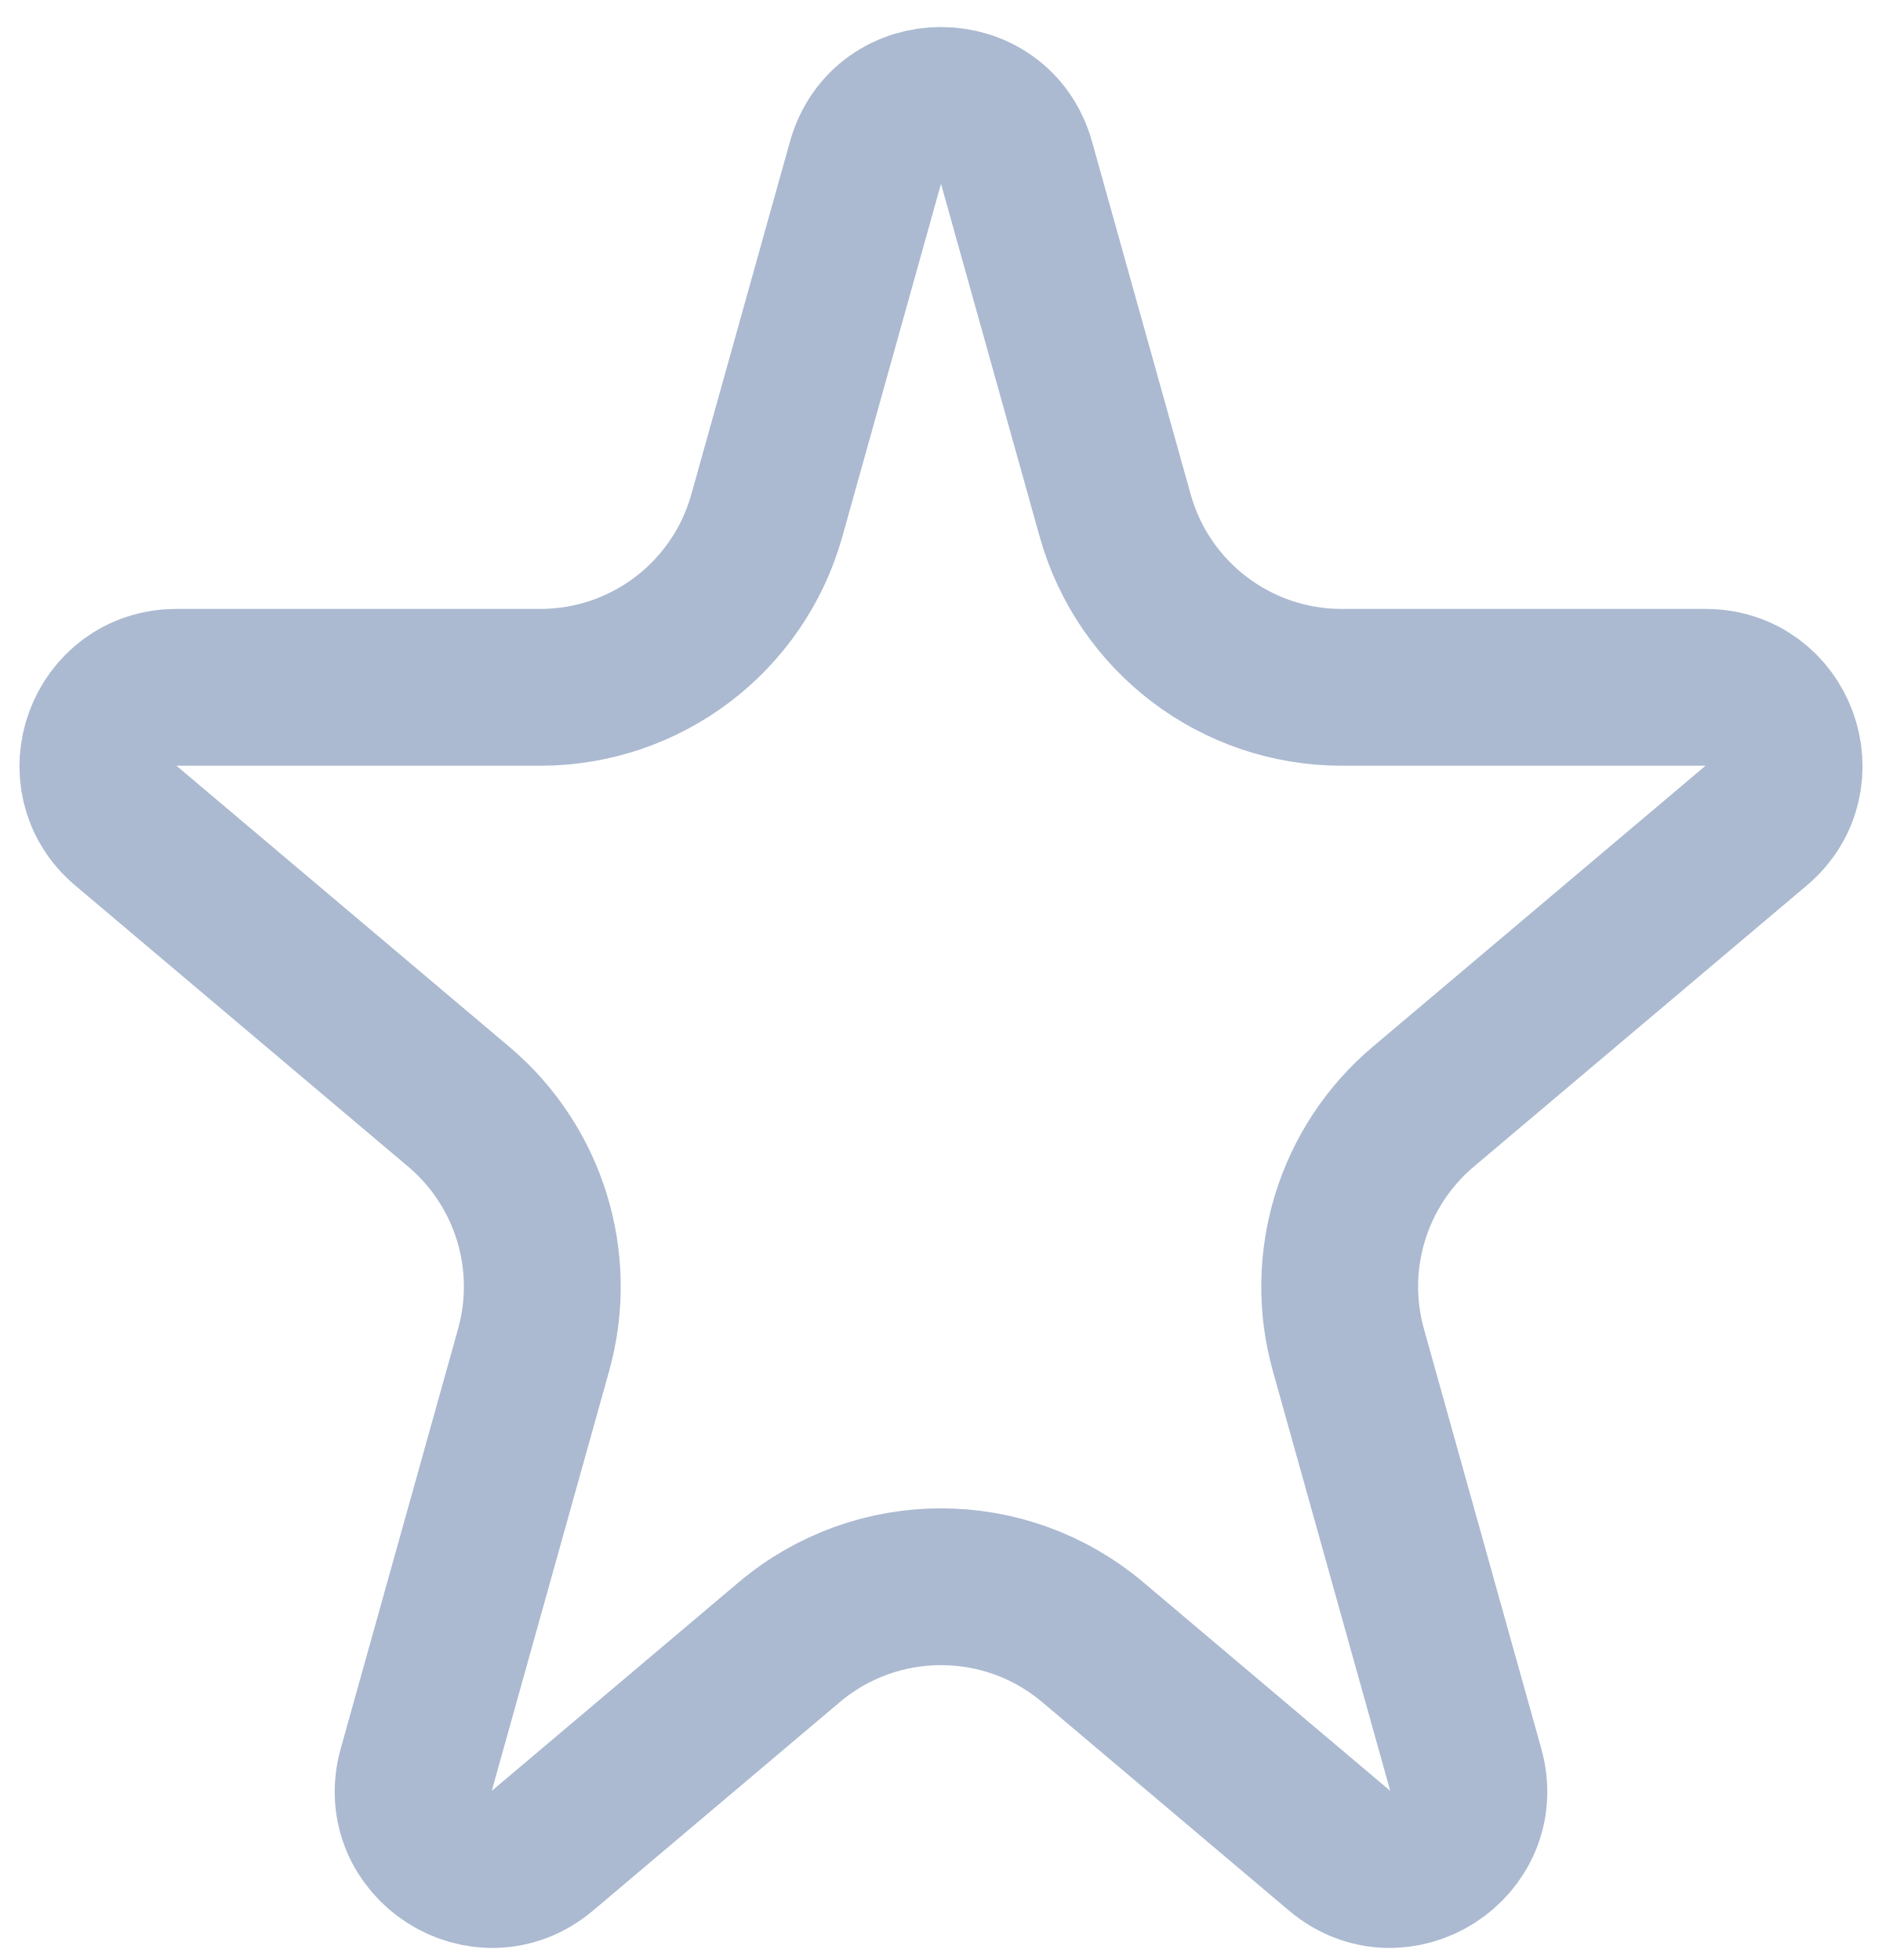
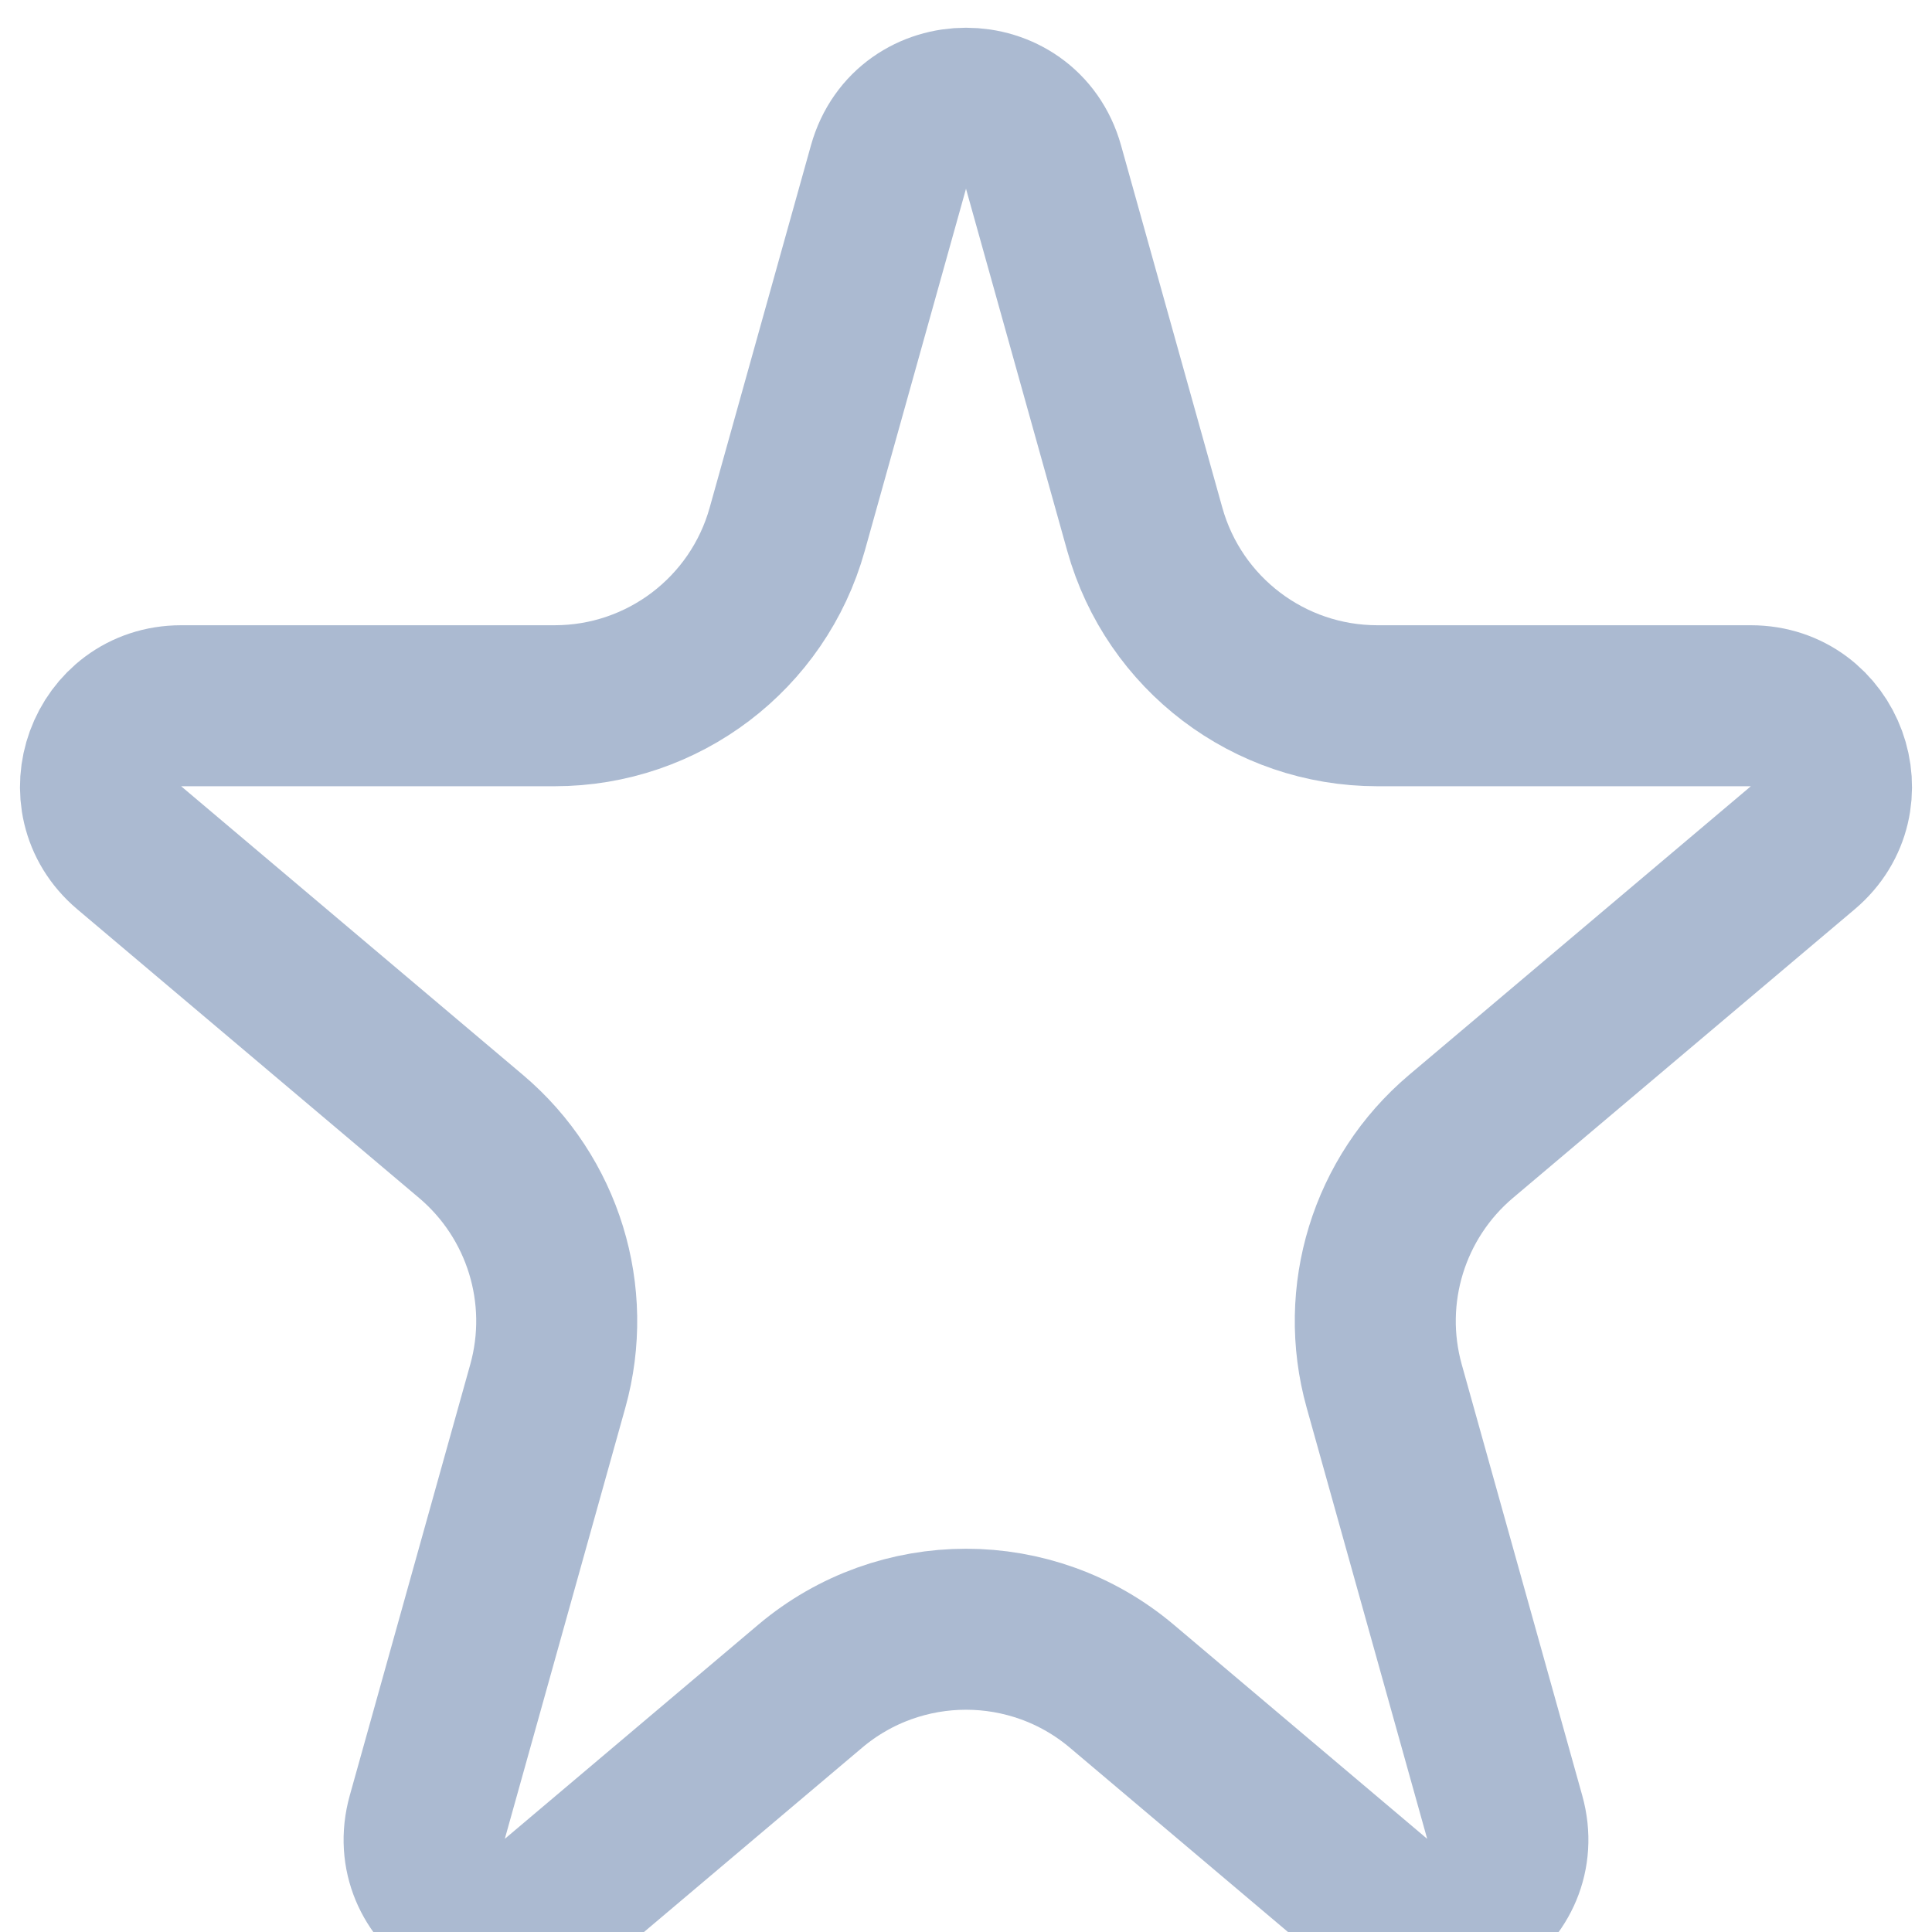
- <svg xmlns="http://www.w3.org/2000/svg" width="24" height="25" viewBox="0 0 24 25" fill="none">
+ <svg xmlns="http://www.w3.org/2000/svg" width="24" height="24" viewBox="0 0 24 24" fill="none">
  <path d="M11.037 2.075C11.309 1.101 12.691 1.101 12.963 2.075L14.221 6.575C14.583 7.871 15.764 8.767 17.11 8.767H21.75C22.682 8.767 23.107 9.93 22.395 10.531L18.148 14.118C17.252 14.876 16.879 16.087 17.195 17.218L18.692 22.573C18.957 23.521 17.835 24.241 17.083 23.606L13.936 20.947C12.818 20.003 11.182 20.003 10.064 20.947L6.917 23.606C6.164 24.241 5.043 23.521 5.308 22.573L6.805 17.218C7.121 16.087 6.748 14.876 5.852 14.118L1.605 10.531C0.893 9.93 1.318 8.767 2.25 8.767H6.89C8.236 8.767 9.417 7.871 9.779 6.575L11.037 2.075Z" stroke="#ABBAD1" stroke-width="2" />
</svg>
